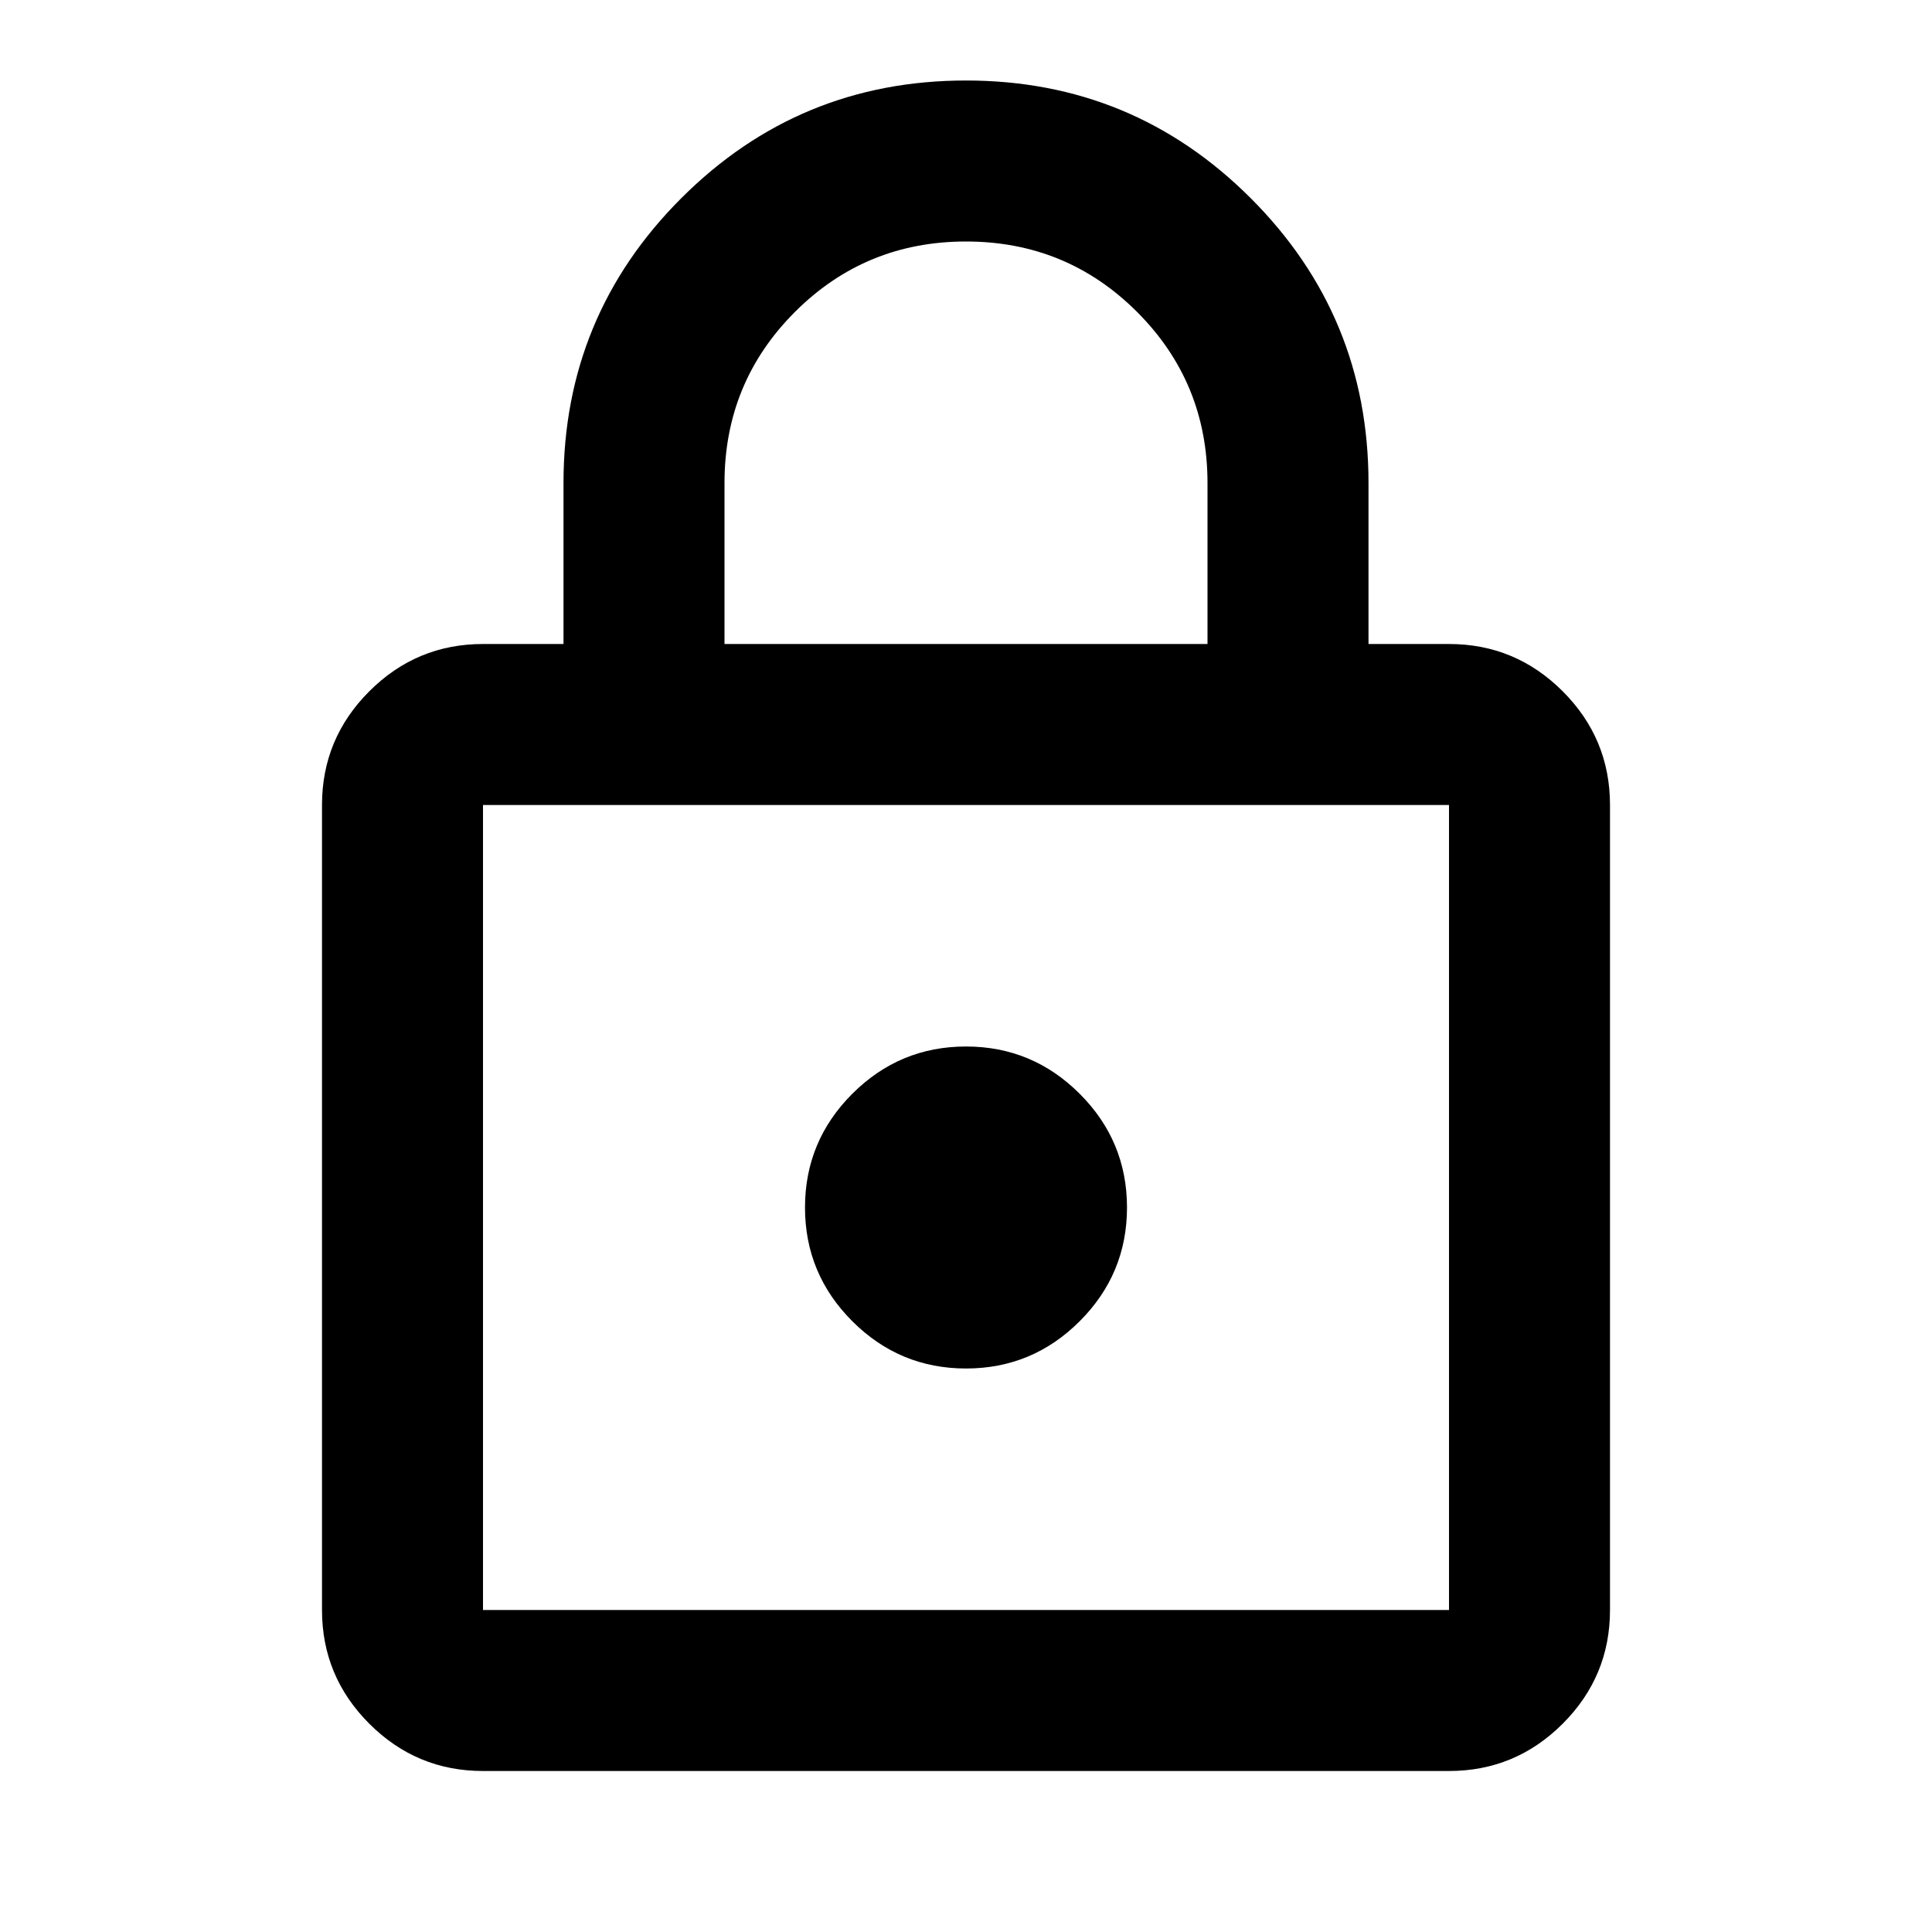
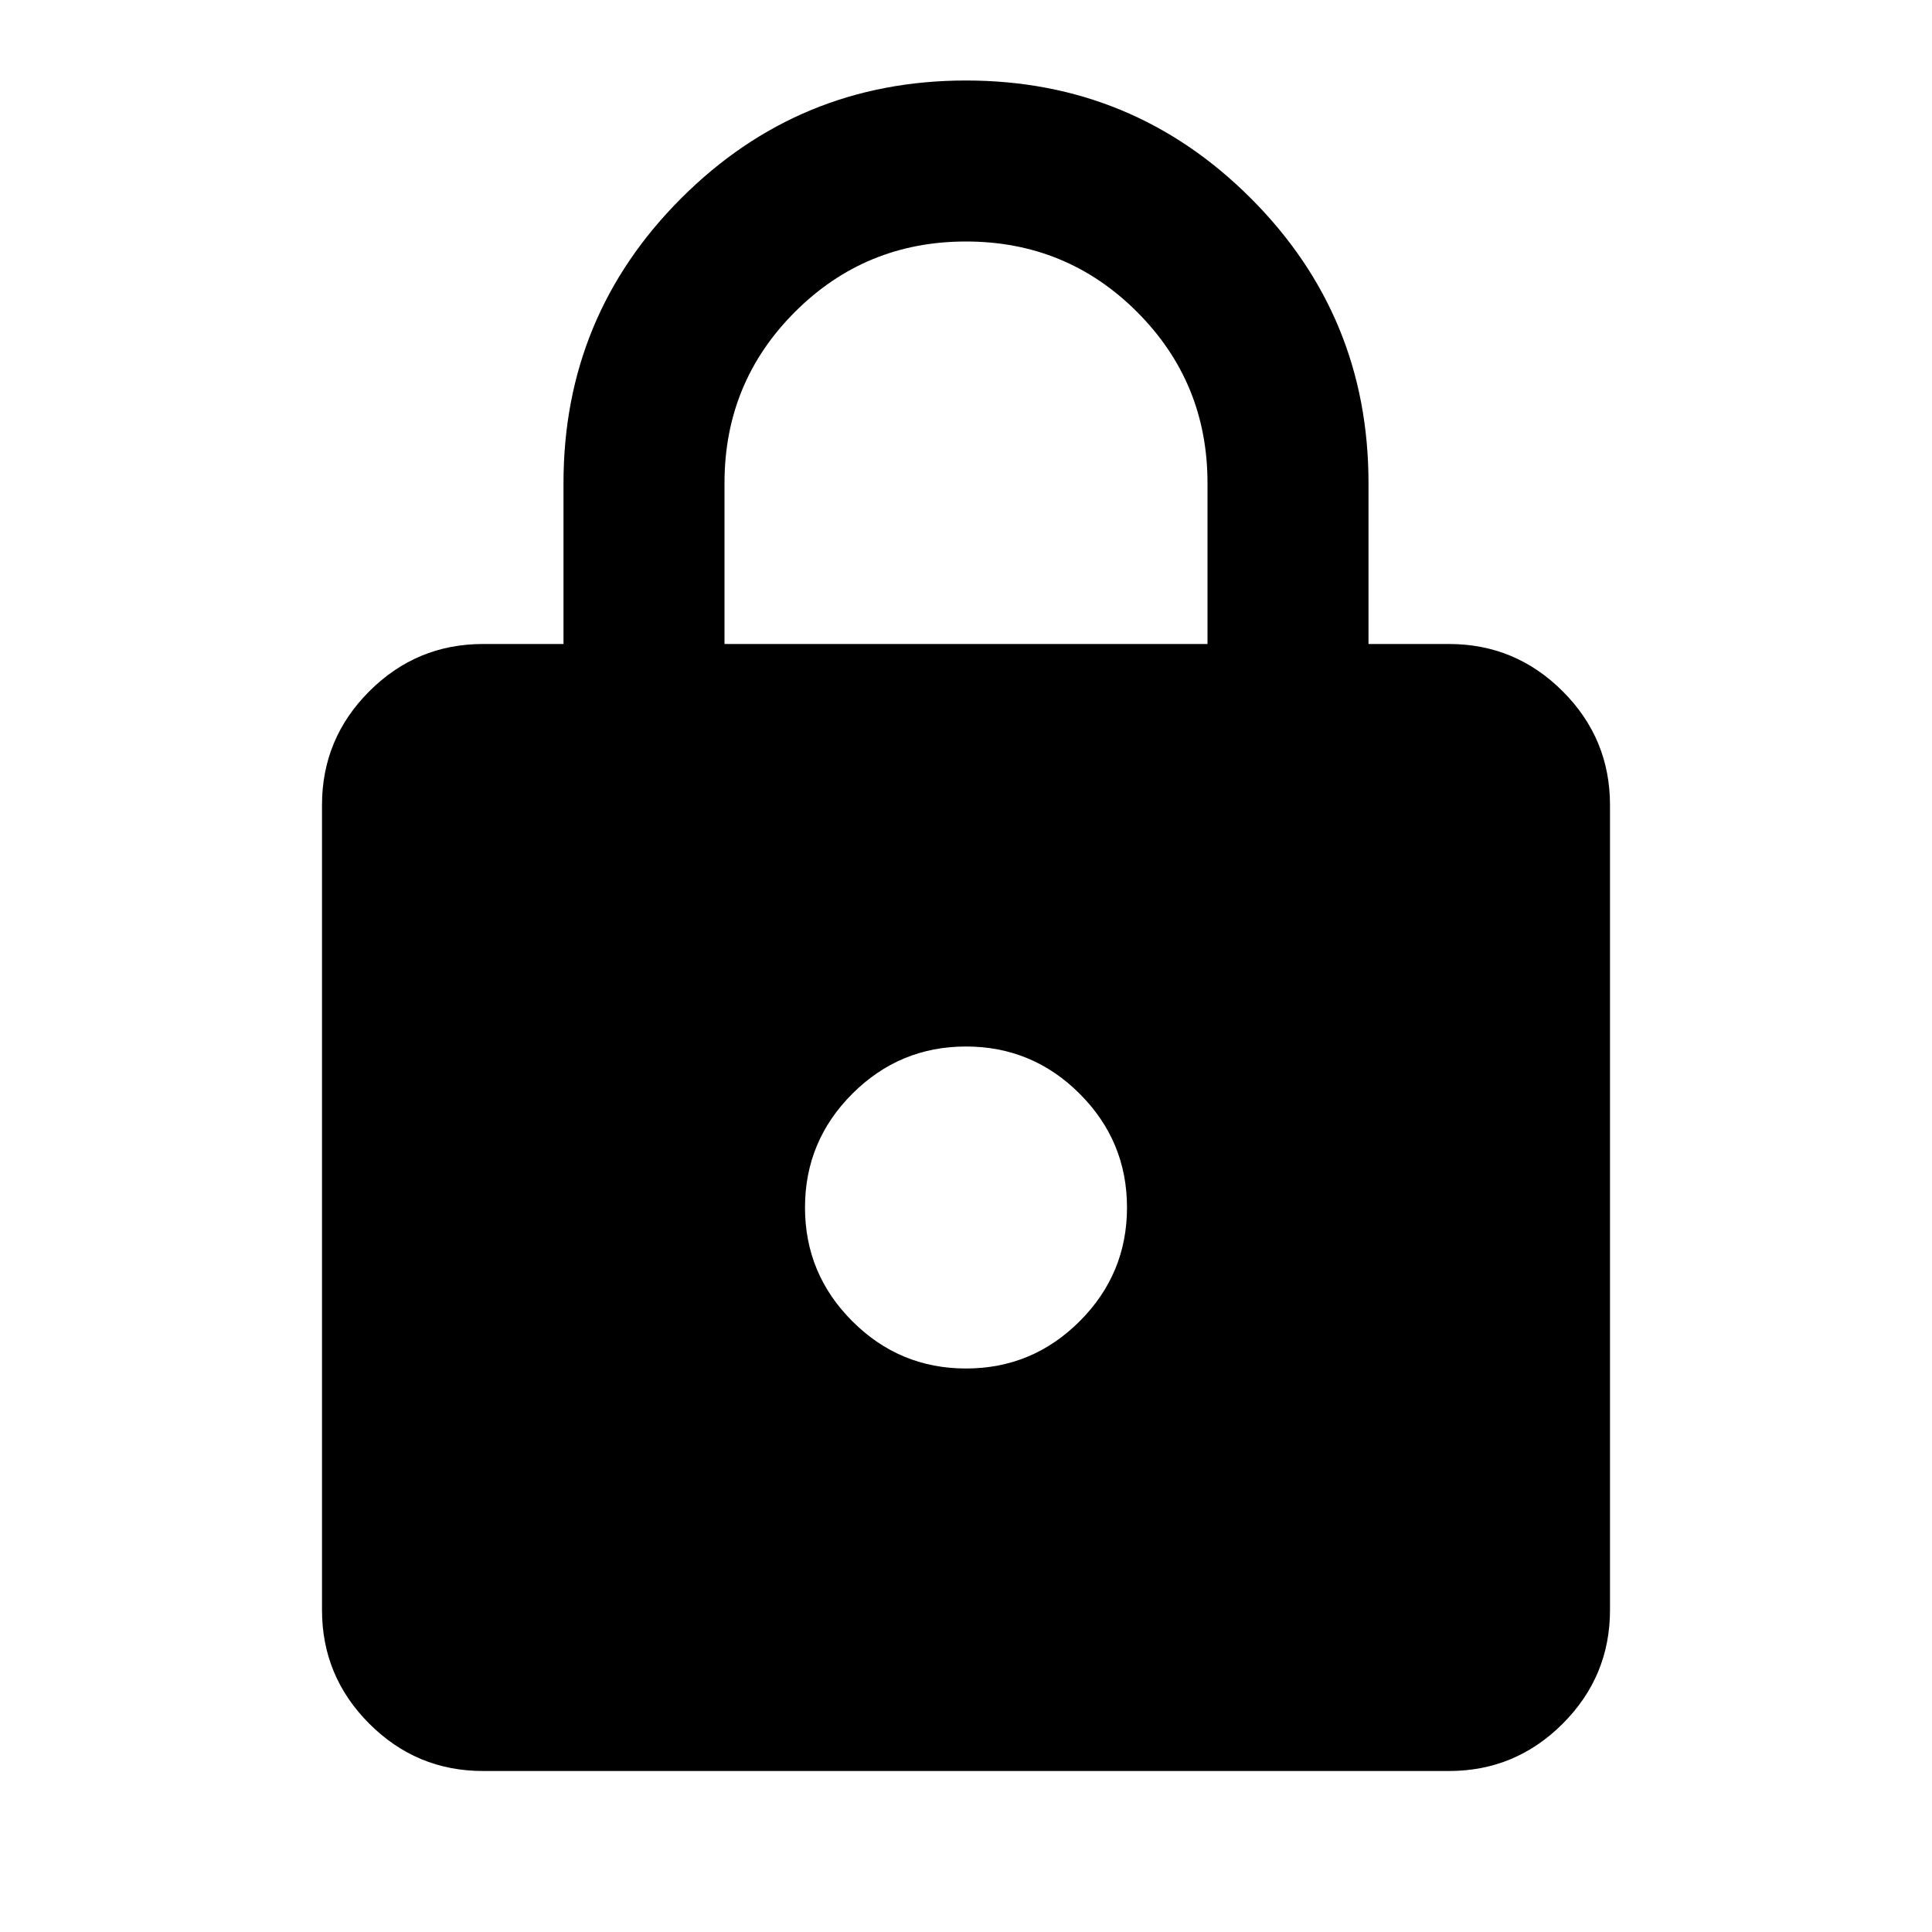
<svg xmlns="http://www.w3.org/2000/svg" height="24px" viewBox="0 -960 960 960" width="24px" fill="#000000">
-   <path d="M240-80q-33 0-56.5-23.5T160-160v-400q0-33 23.5-56.5T240-640h40v-80q0-83 58.5-141.5T480-920q83 0 141.5 58.5T680-720v80h40q33 0 56.5 23.5T800-560v400q0 33-23.5 56.5T720-80H240Zm0-80h480v-400H240v400Zm240-120q33 0 56.5-23.5T560-360q0-33-23.5-56.5T480-440q-33 0-56.5 23.5T400-360q0 33 23.5 56.5T480-280ZM360-640h240v-80q0-50-35-85t-85-35q-50 0-85 35t-35 85v80ZM240-160v-400 400Z" />
+   <path d="M240-80q-33 0-56.5-23.5T160-160v-400q0-33 23.5-56.5T240-640h40v-80q0-83 58.5-141.5T480-920q83 0 141.5 58.5T680-720v80h40q33 0 56.5 23.5T800-560v400q0 33-23.5 56.5T720-80H240Zm240-200q33 0 56.5-23.5T560-360q0-33-23.5-56.5T480-440q-33 0-56.5 23.5T400-360q0 33 23.5 56.5T480-280ZM360-640h240v-80q0-50-35-85t-85-35q-50 0-85 35t-35 85v80Z" />
</svg>
